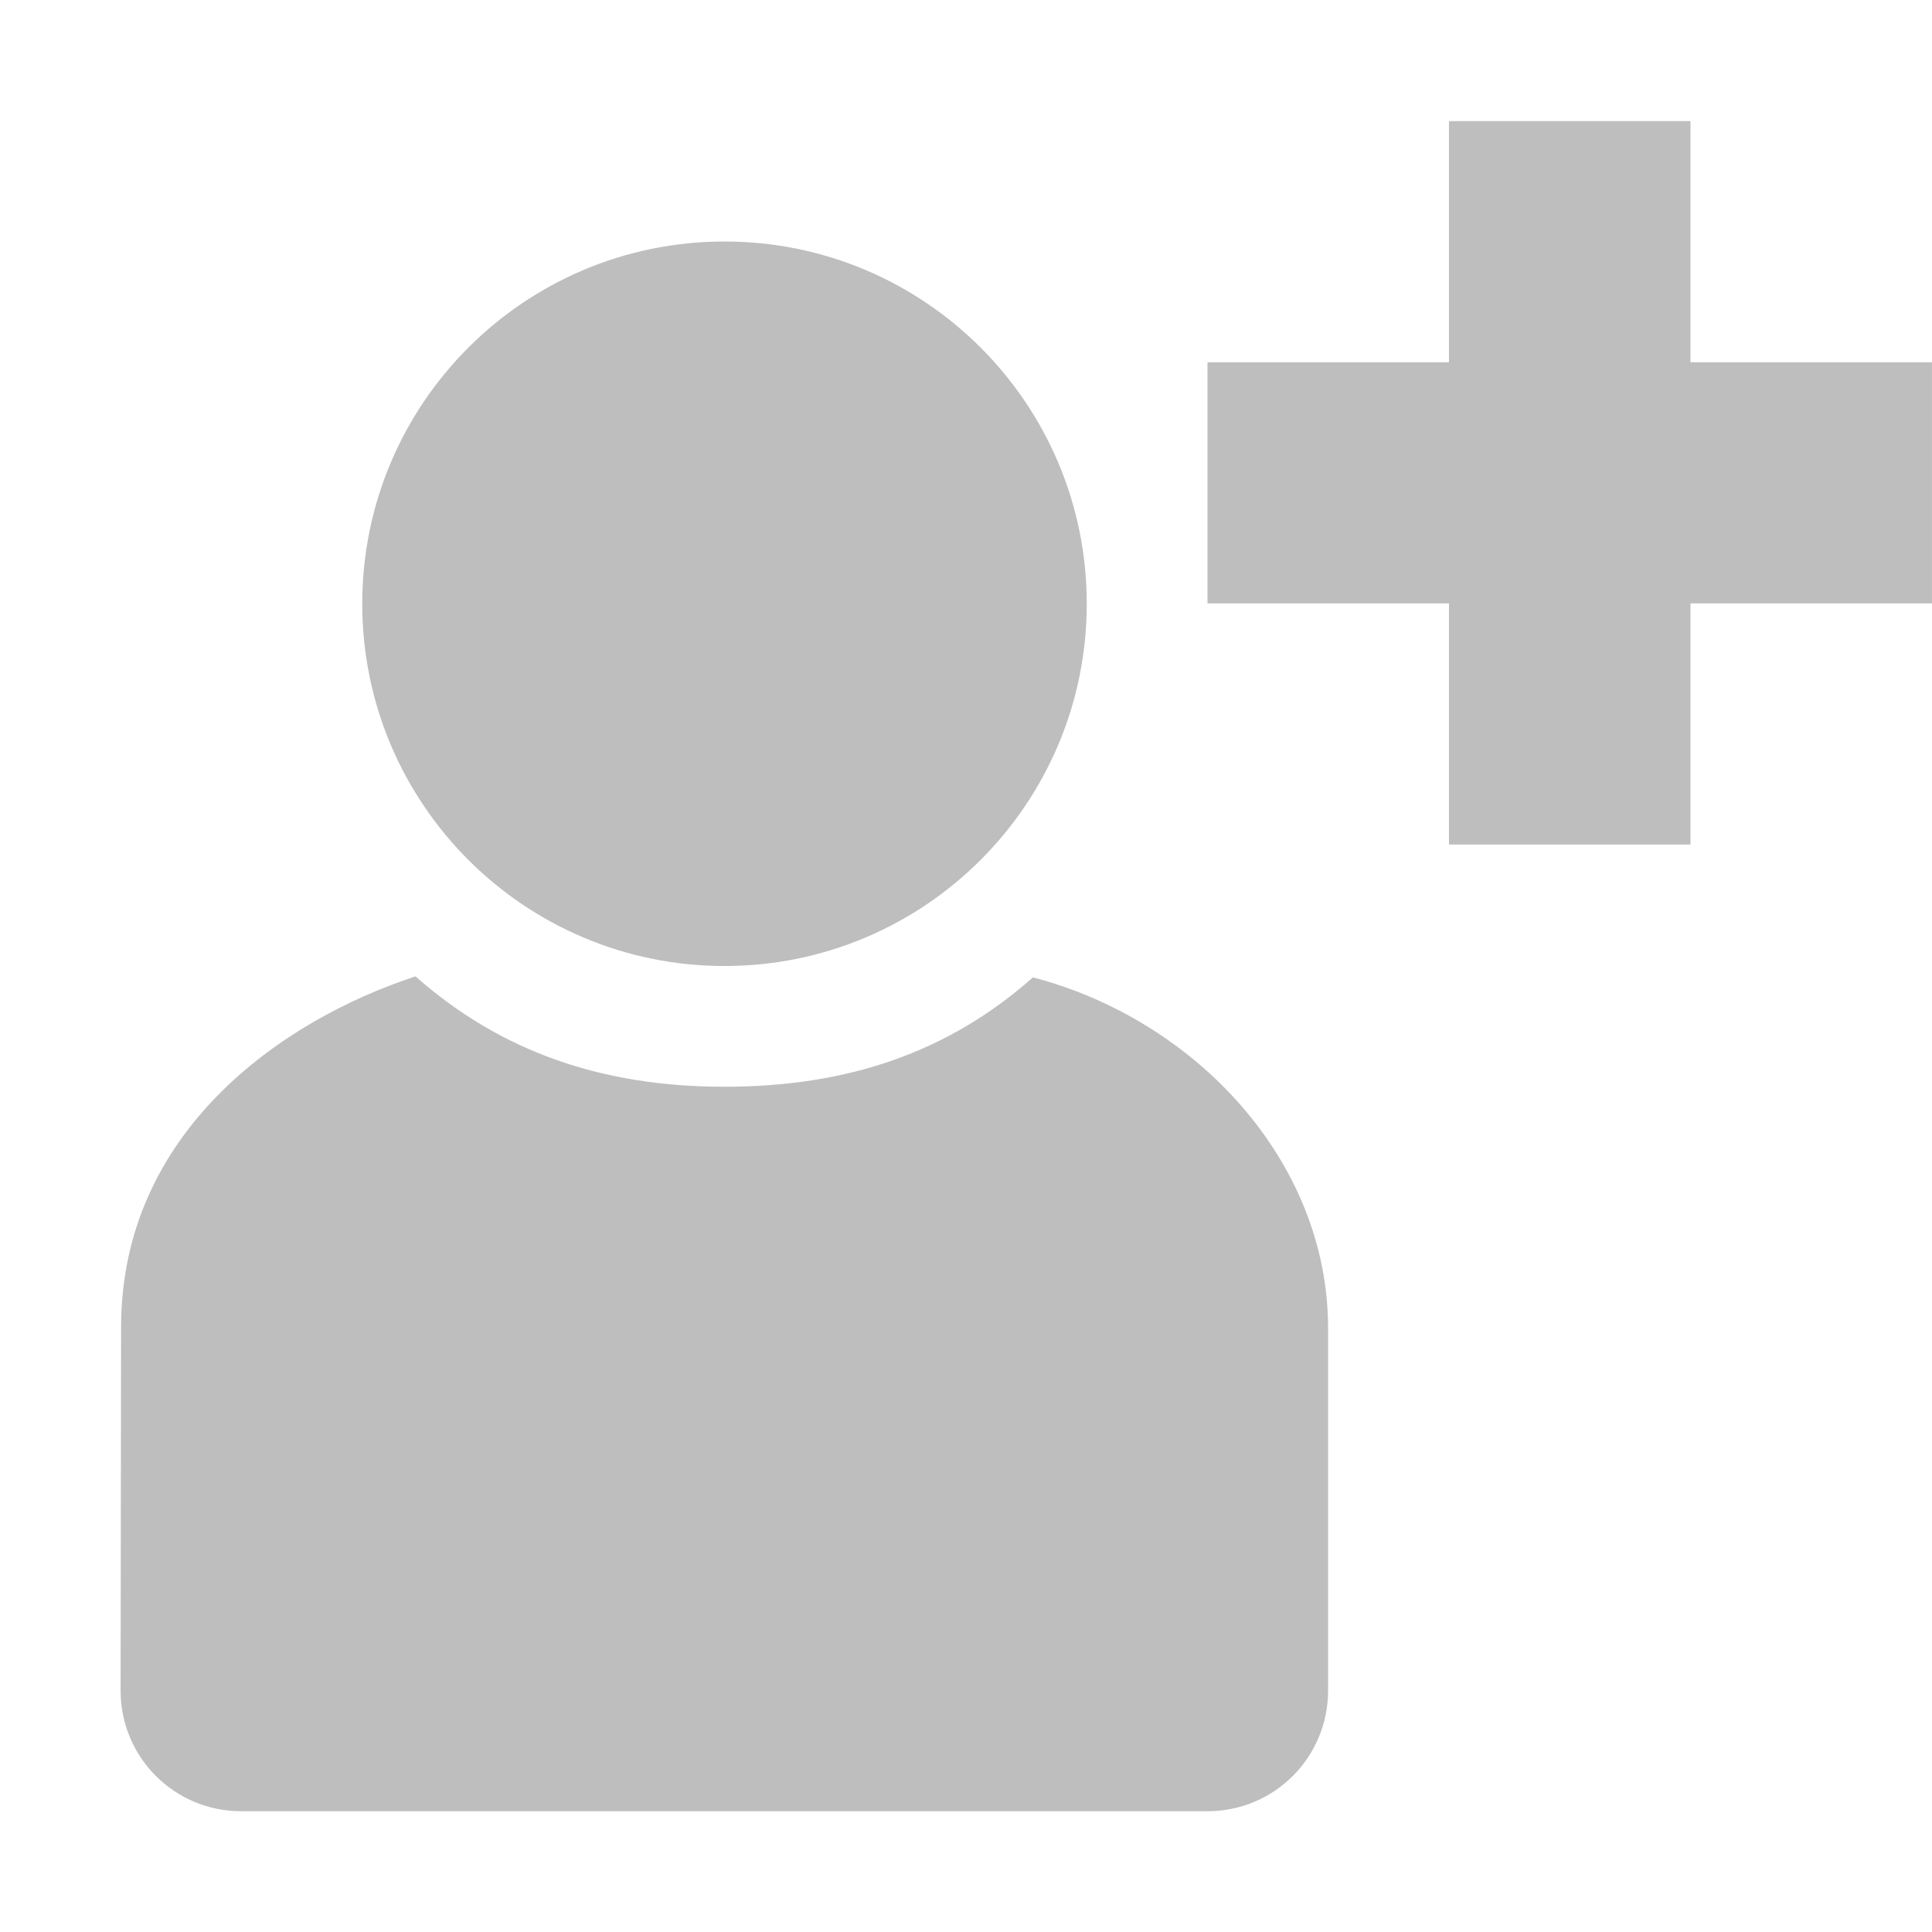
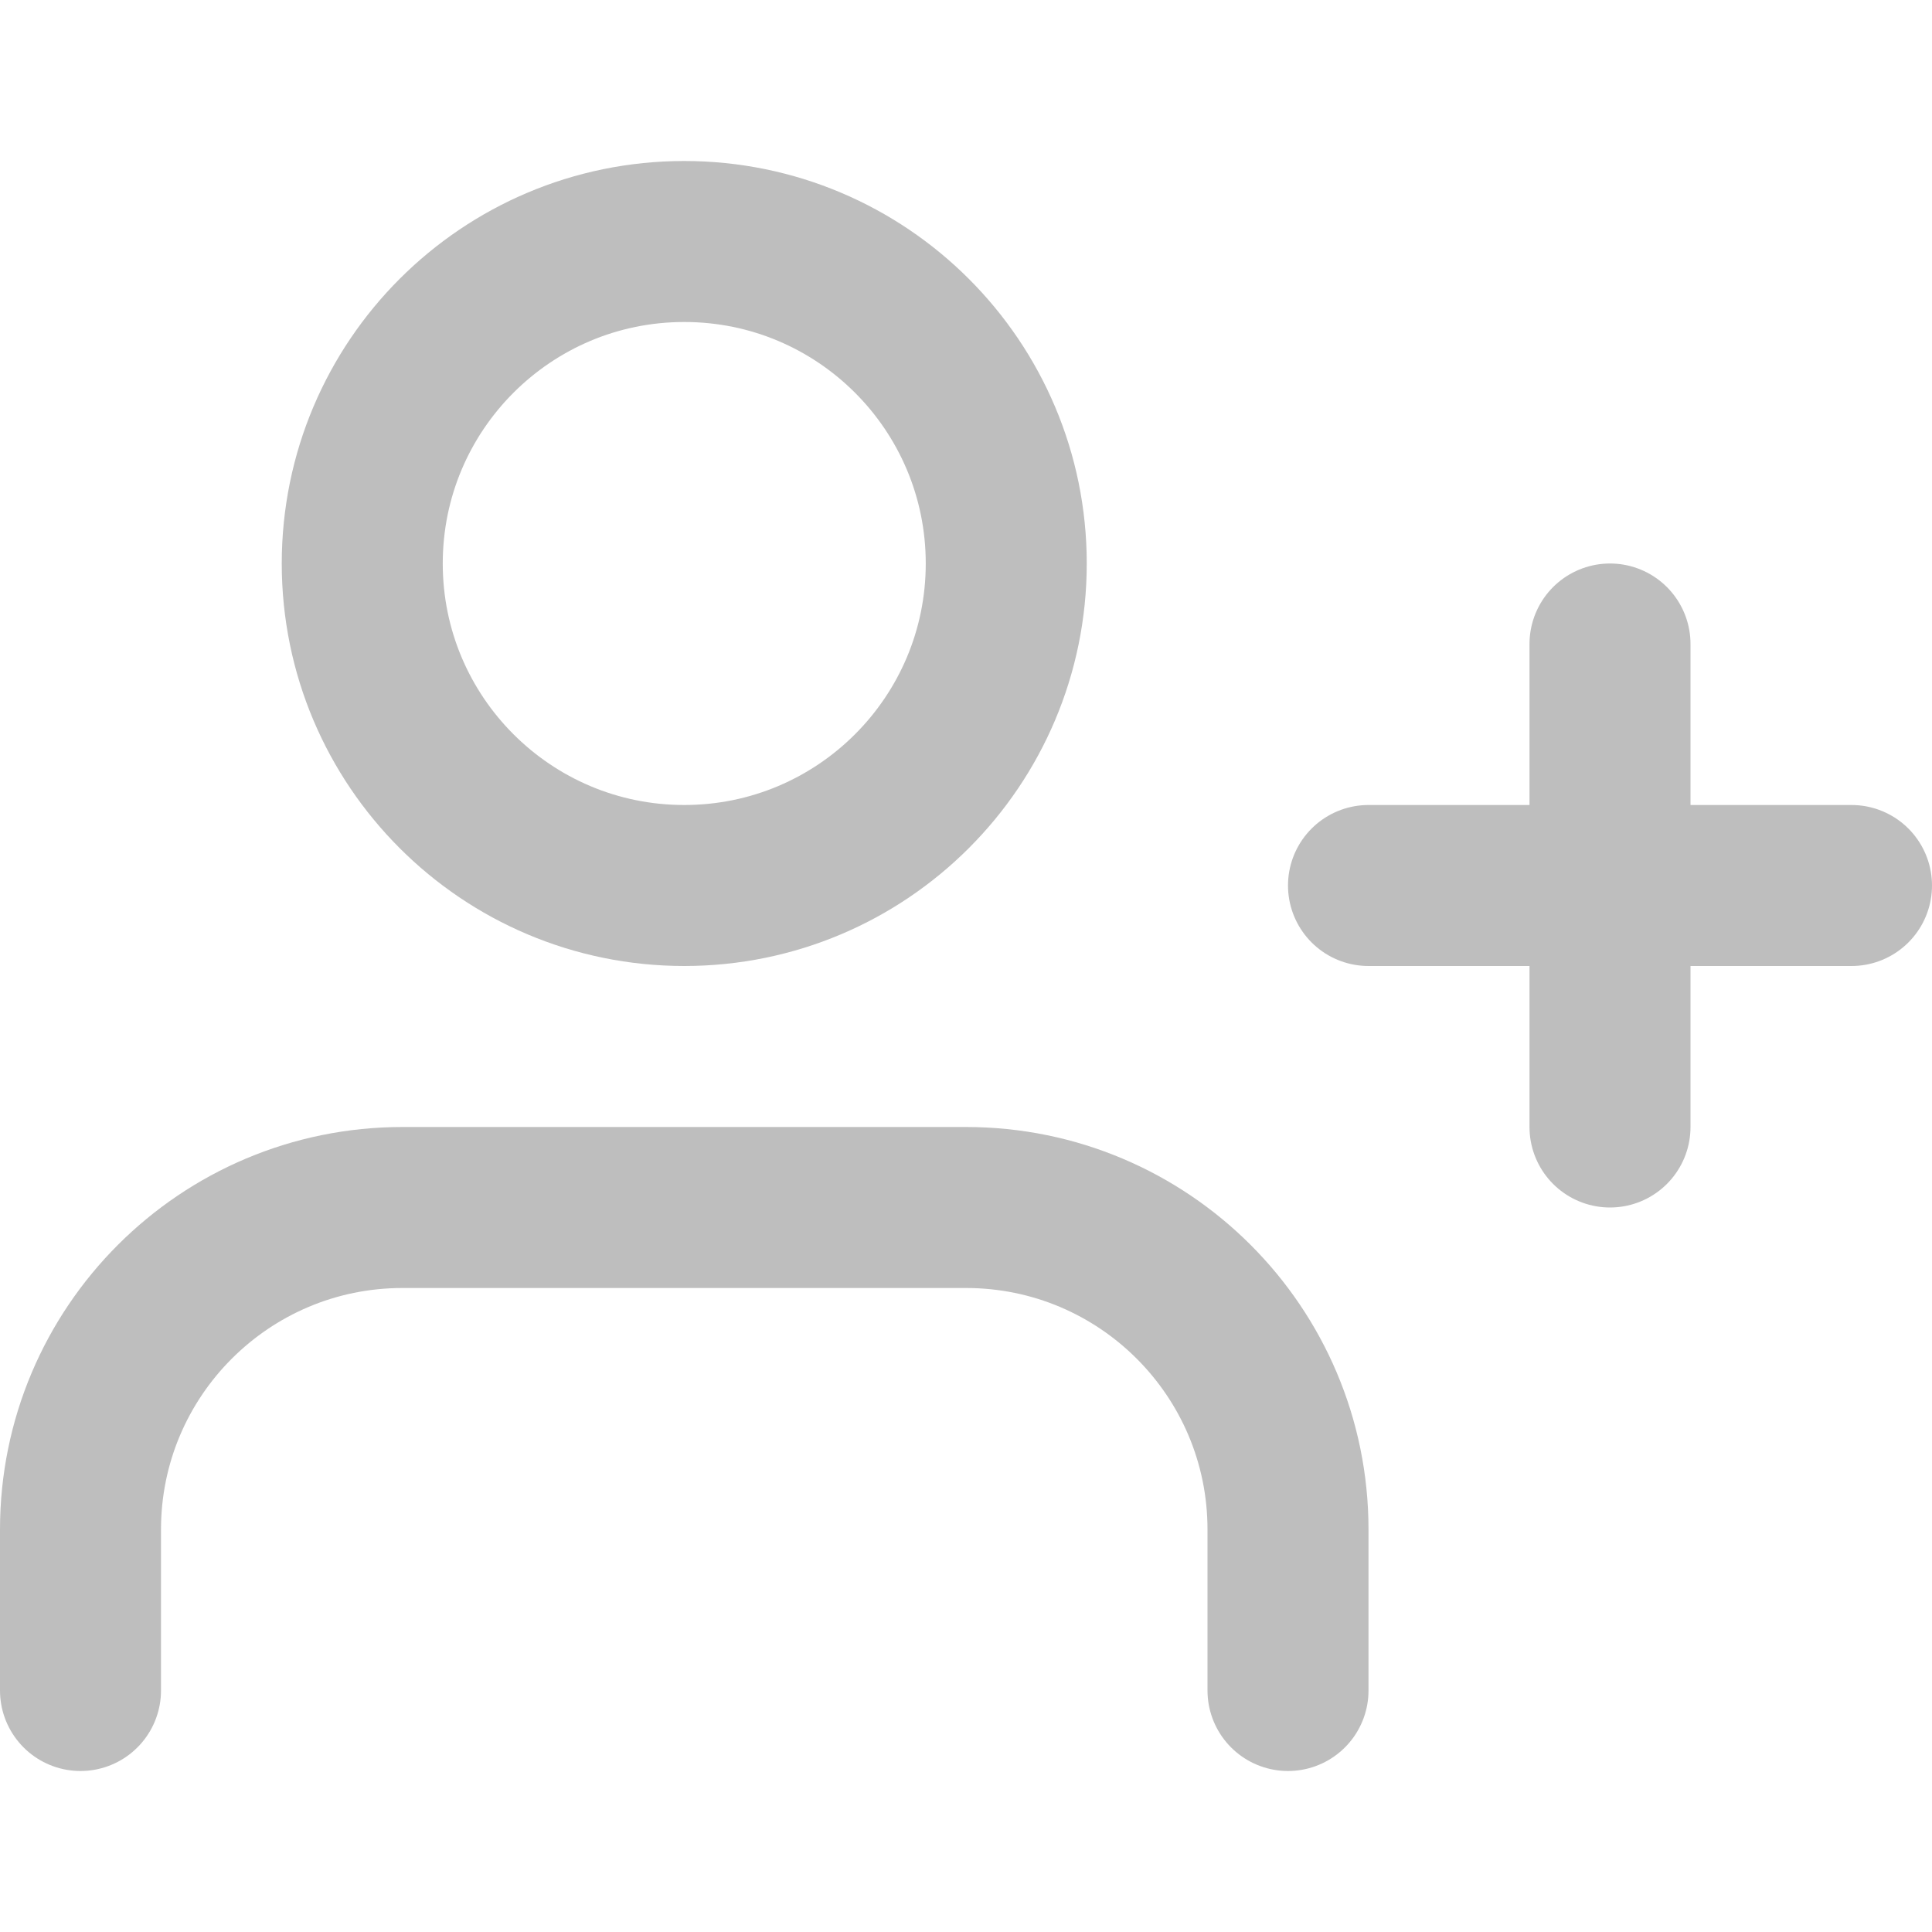
- <svg xmlns="http://www.w3.org/2000/svg" height="16" id="svg7384" version="1.1" width="16">
-   <defs id="defs7386" />
-   <g id="layer9" style="display:inline" transform="translate(-261.0002,-727)" />
-   <g id="layer10" style="display:inline" transform="translate(-261.0002,-727)" />
-   <g id="layer11" transform="translate(-261.0002,-727)" />
-   <g id="layer13" style="display:inline" transform="translate(-261.0002,-727)" />
-   <g id="layer14" transform="translate(-261.0002,-727)" />
-   <g id="layer15" style="display:inline" transform="translate(-261.0002,-727)" />
-   <g id="g71291" style="display:inline" transform="translate(-261.0002,-727)" />
-   <g id="g4953" style="display:inline" transform="translate(-261.0002,-727)" />
-   <g id="layer12" style="display:inline" transform="translate(-261.0002,-727)">
-     <path d="m 269.555,735.094 c -0.705,0.624 -1.539,0.906 -2.555,0.906 -1.016,0 -1.853,-0.291 -2.559,-0.914 -1.109,0.363 -2.436,1.288 -2.438,2.902 l -0.004,3.012 c -7.2e-4,0.554 0.446,1 1,1 l 8,0 c 0.554,0 1,-0.446 1,-1 l 0,-3 c 0,-1.387 -1.102,-2.556 -2.445,-2.906 z" id="path3940-5-0" style="fill:#bebebe;fill-opacity:1;stroke:none" />
-     <path d="m 52,342.5 a 2.5,2.5 0 1 1 -5,0 2.5,2.5 0 1 1 5,0 z" id="path3942-6-0" style="color:#bebebe;fill:#bebebe;fill-opacity:1;fill-rule:nonzero;stroke:none;stroke-width:2;marker:none;visibility:visible;display:inline;overflow:visible;enable-background:accumulate" transform="matrix(1.2,0,0,1.2,207.6002,321)" />
-     <path d="m 273,728.003 0,1.997 -2,0 0,1.997 2,0 0,1.997 2,0 0,-1.997 2,0 0,-1.997 -2,0 0,-1.997 -2,0 z" id="path26815-7" style="fill:#bebebe;fill-opacity:1;stroke:none;display:inline" />
-   </g>
+ <svg xmlns="http://www.w3.org/2000/svg" width="24" height="24" viewBox="0 0 24 24" fill="none" stroke="#bebebe" stroke-width="2" stroke-linecap="round" stroke-linejoin="round" class="feather feather-user-plus">
+   <path d="M16 21v-2a4 4 0 0 0-4-4H5a4 4 0 0 0-4 4v2" />
+   <circle cx="8.5" cy="7" r="4" />
+   <line x1="20" y1="8" x2="20" y2="14" />
+   <line x1="23" y1="11" x2="17" y2="11" />
</svg>
